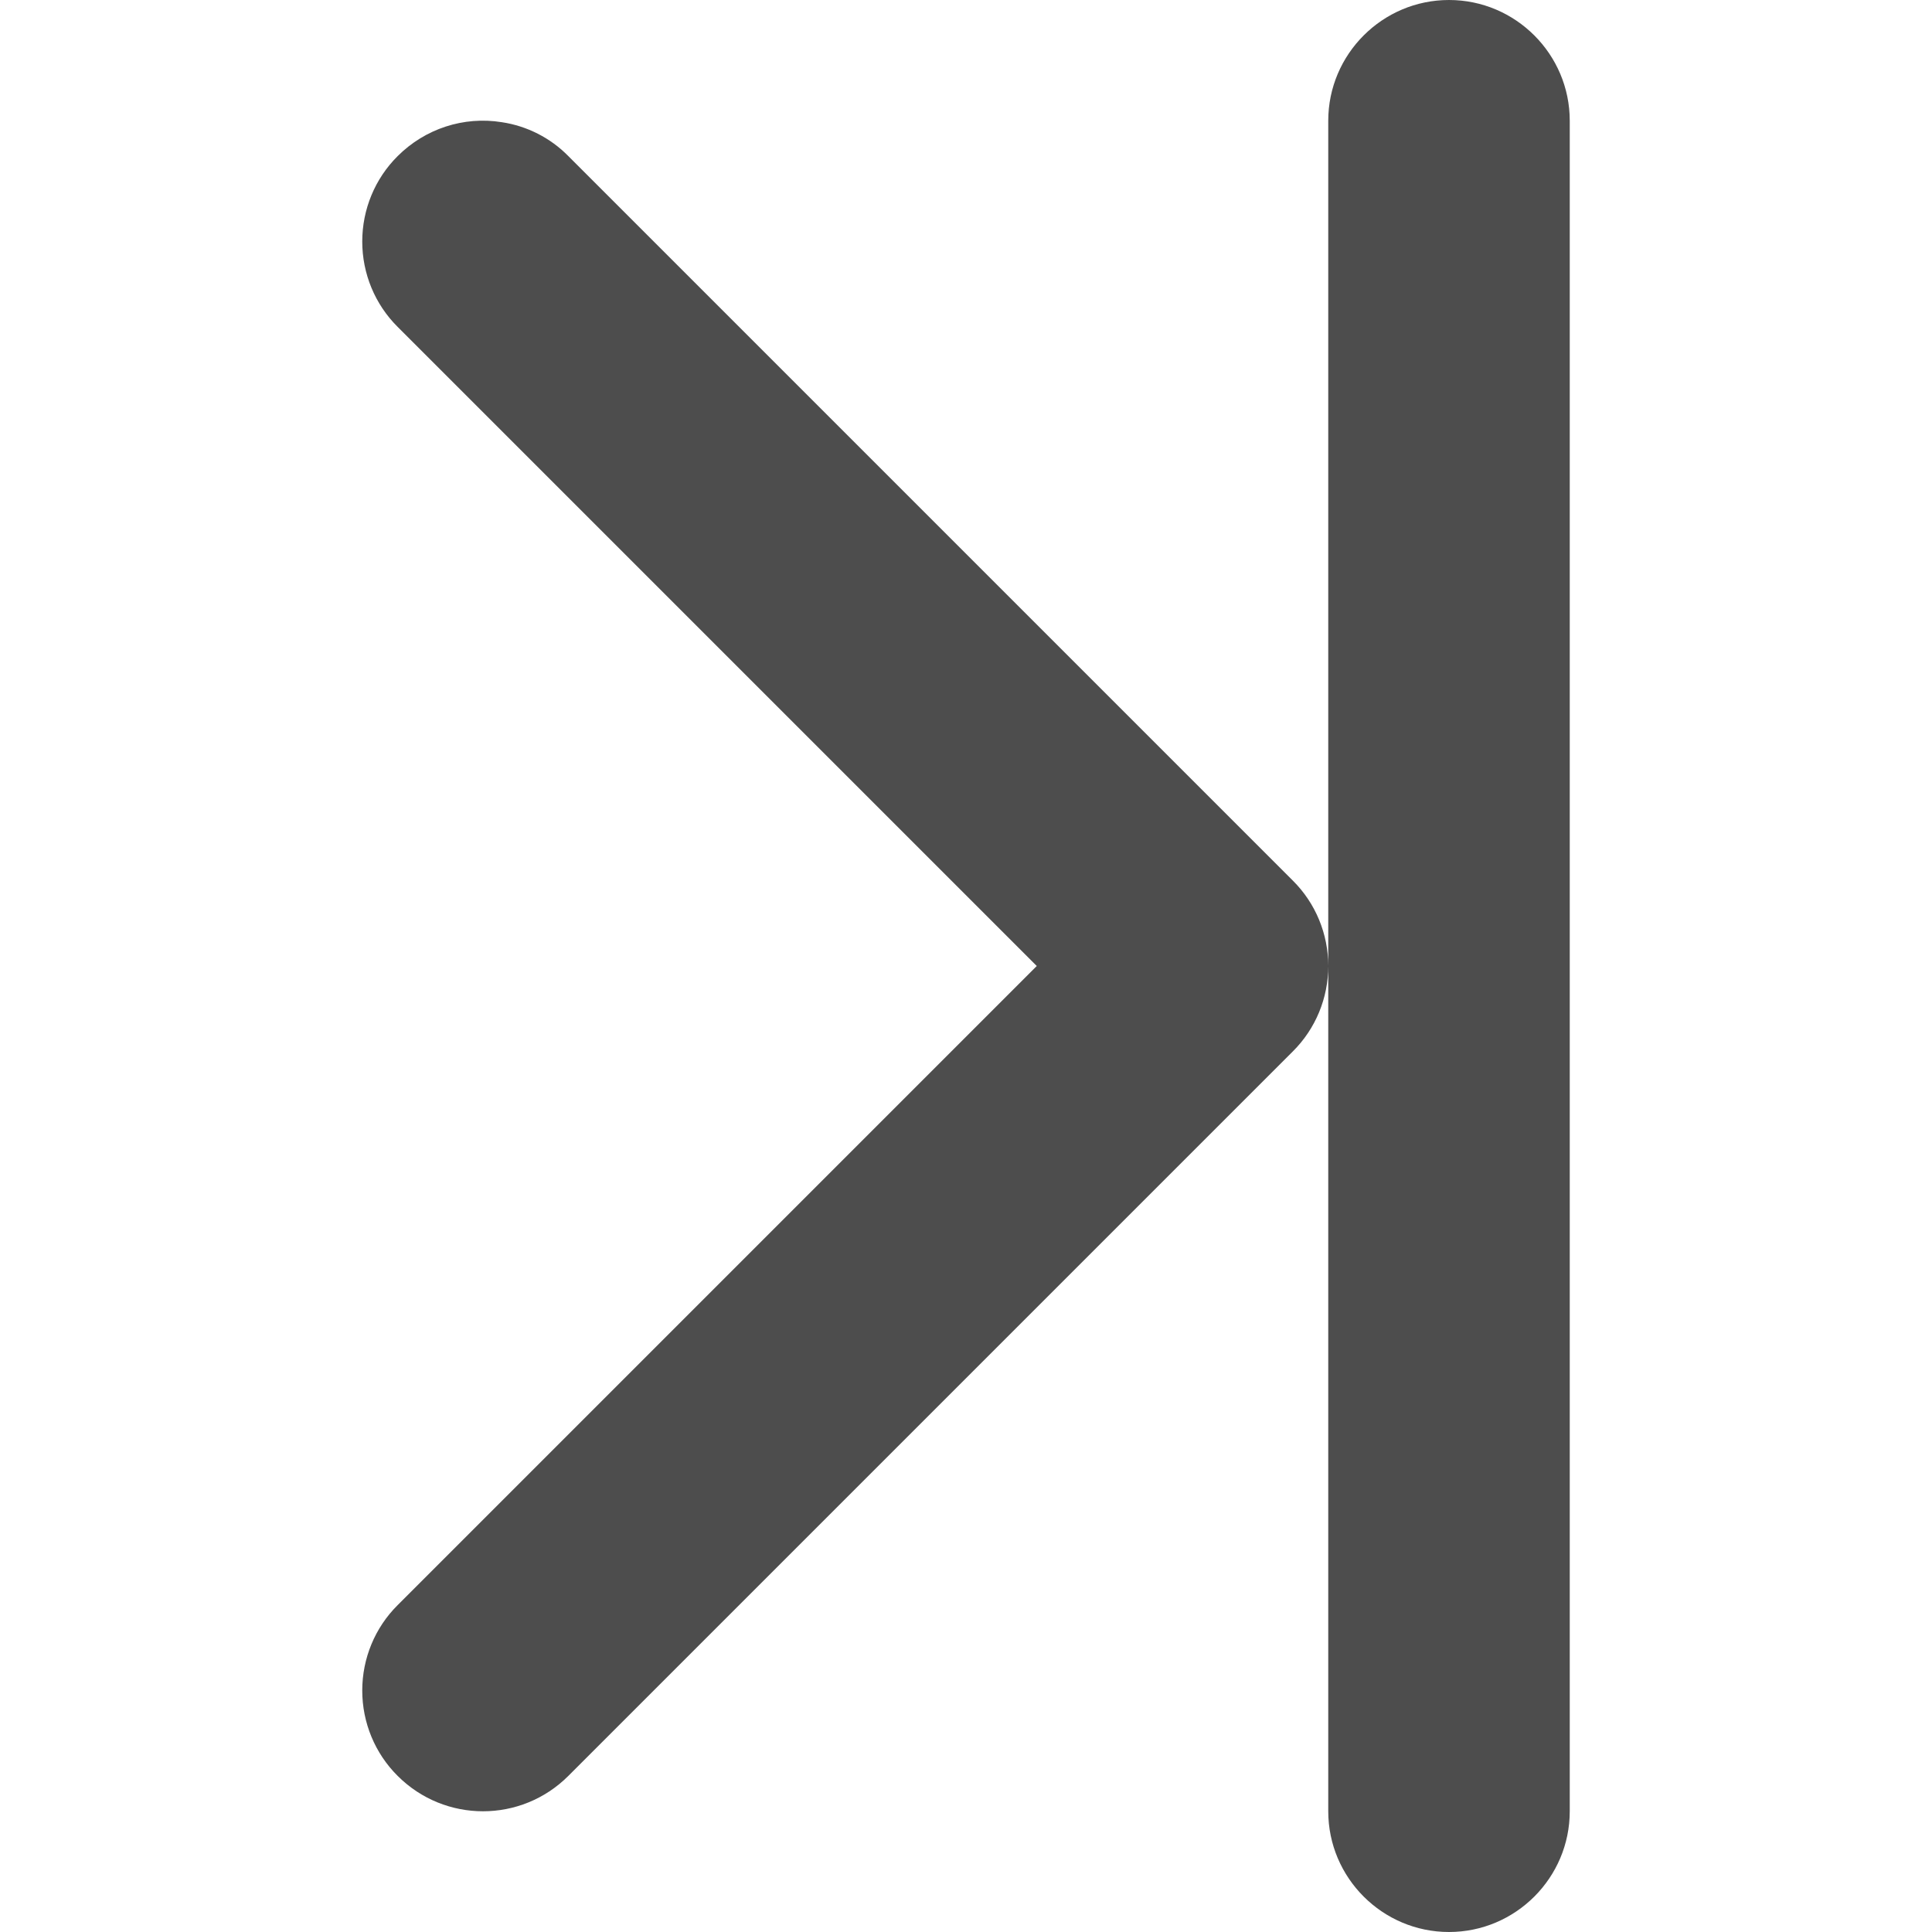
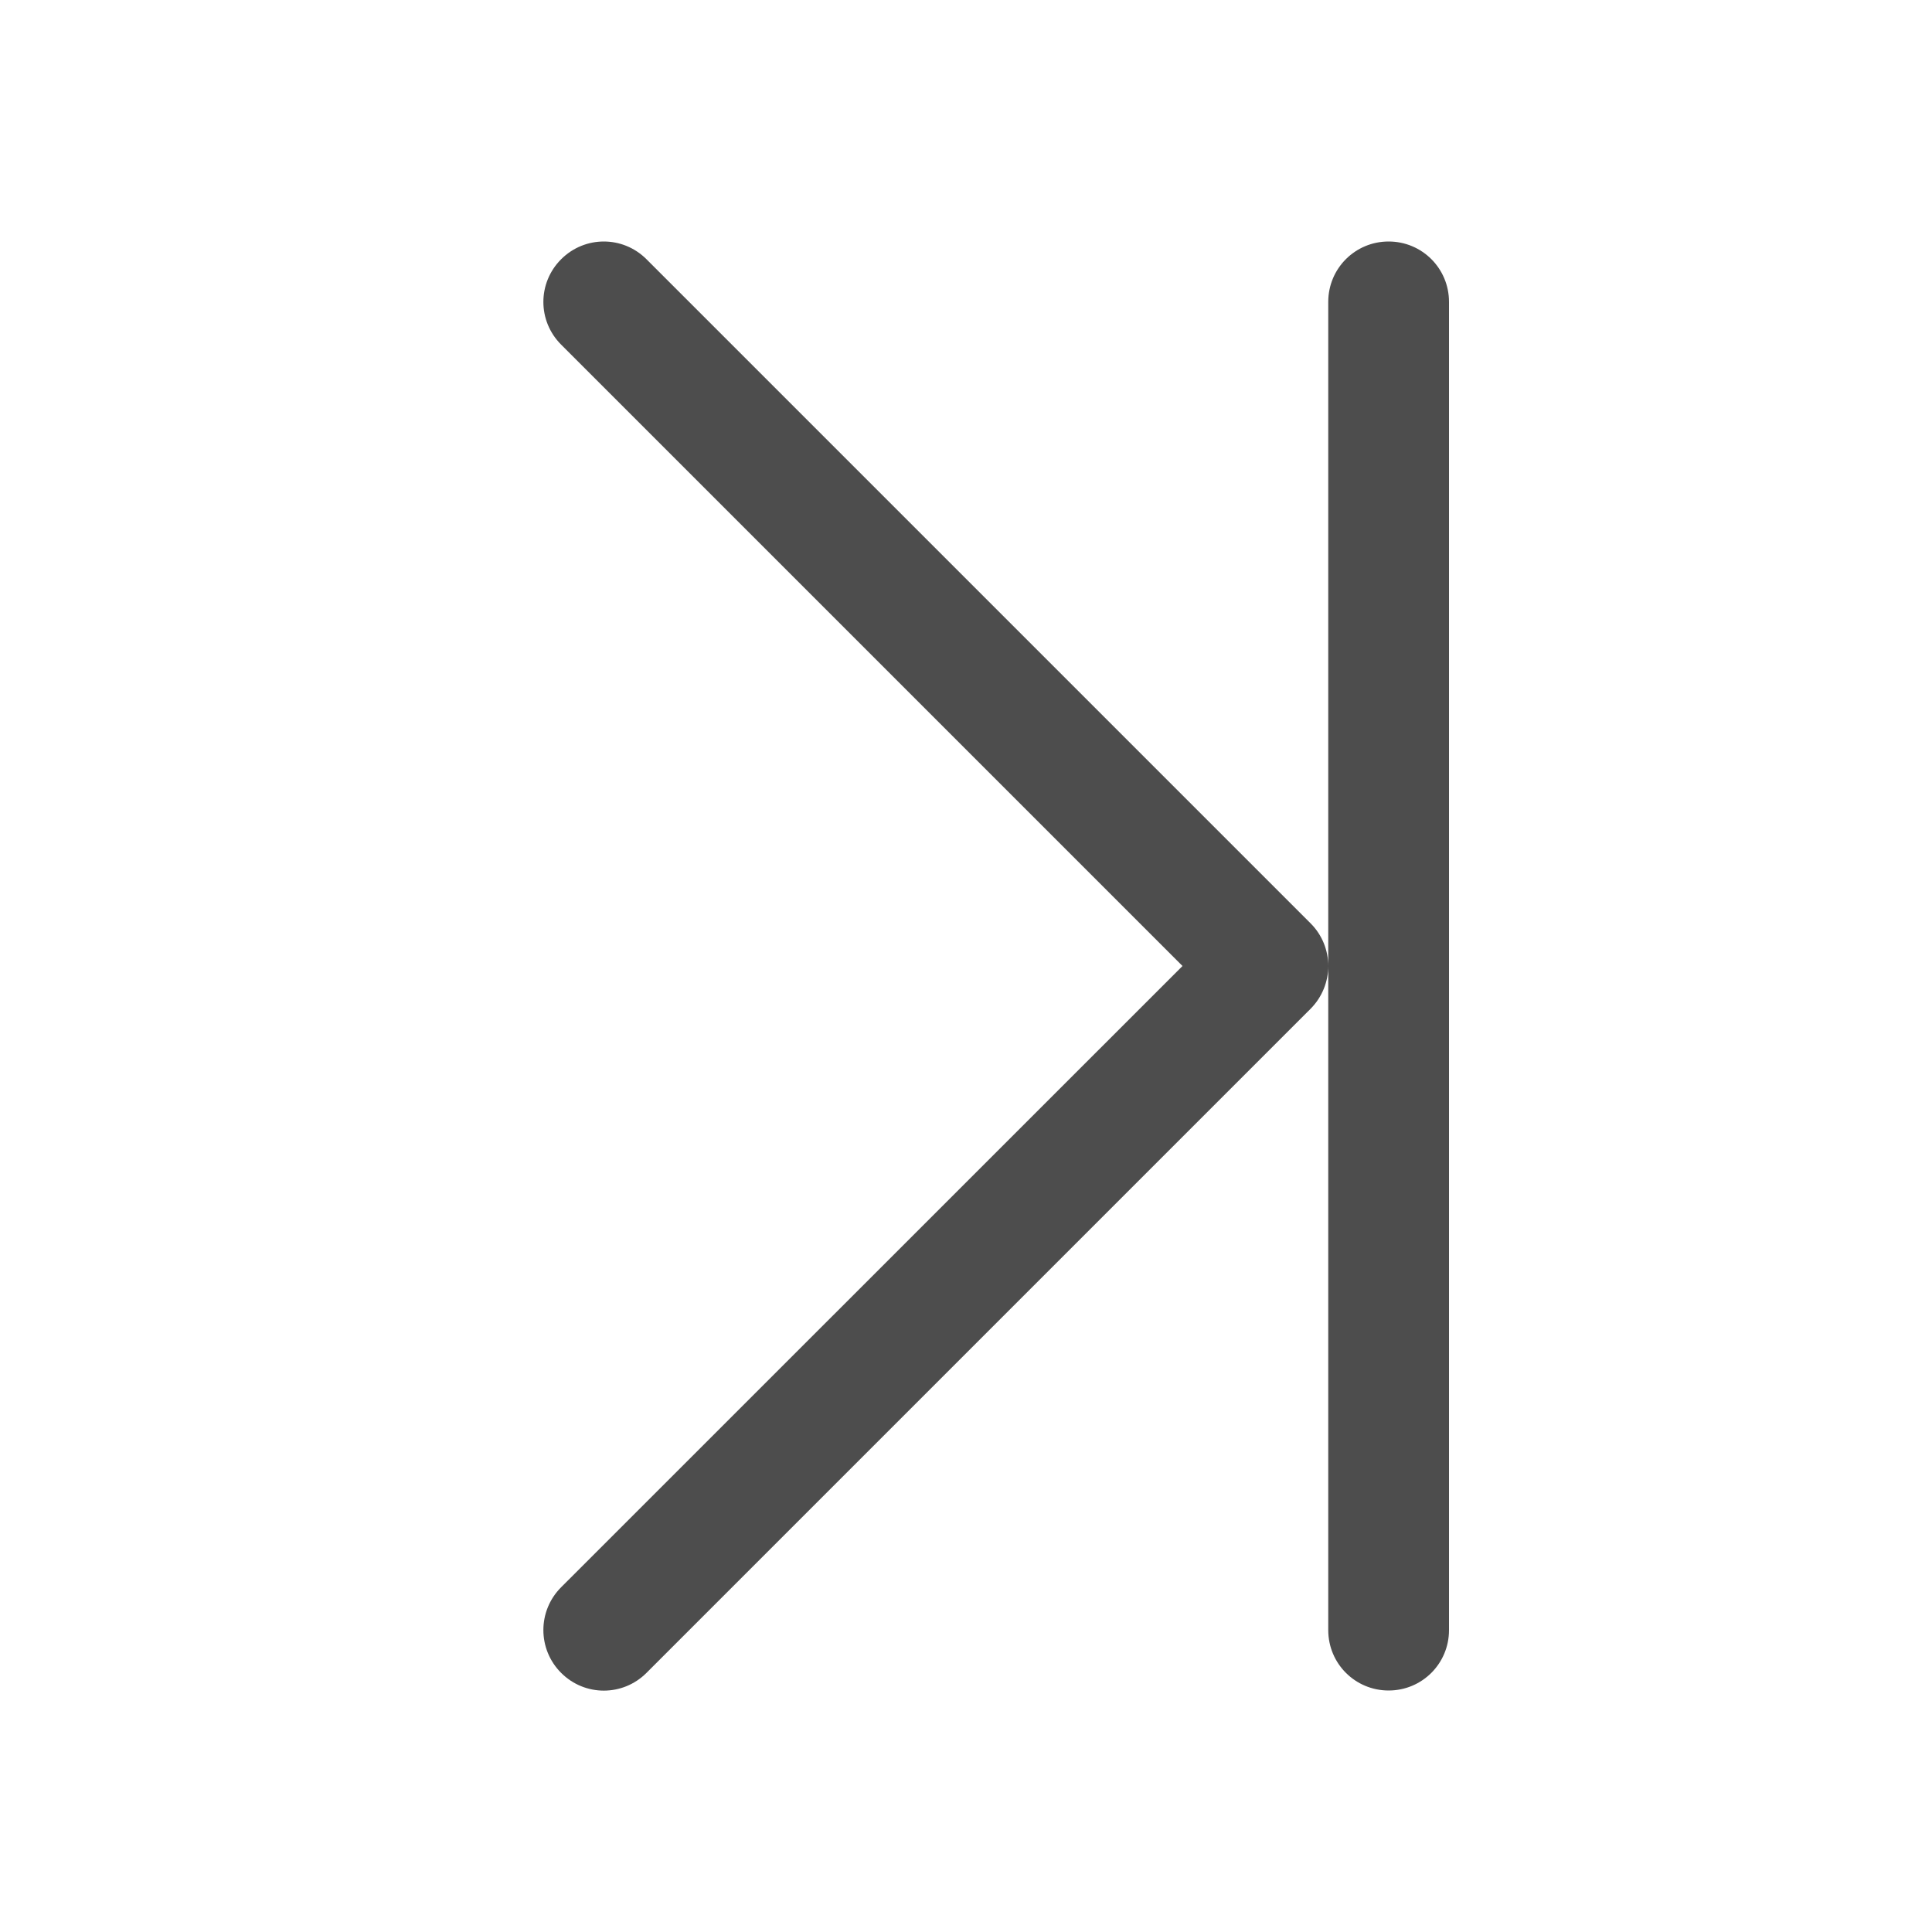
- <svg xmlns="http://www.w3.org/2000/svg" height="16px" viewBox="0 0 16 16" width="16px" version="1.1" id="svg1">
-   <defs id="defs1">
+ <svg xmlns="http://www.w3.org/2000/svg" width="16" height="16" viewBox="0 0 16 16" version="1.1" id="svg11945">
+   <defs id="defs11942">
    <style id="current-color-scheme" type="text/css">
-         .ColorScheme-Text { color:#4d4d4d; } .ColorScheme-Highlight { color:#4285f4; } .ColorScheme-NeutralText { color:#ff9800; } .ColorScheme-PositiveText { color:#4caf50; } .ColorScheme-NegativeText { color:#f44336; }
-      </style>
+         .ColorScheme-Text { color:#4d4d4d; }
+         .ColorScheme-Highlight { color:#4285f4; }
+         .ColorScheme-NeutralText { color:#ff9800; }
+         .ColorScheme-PositiveText { color:#4caf50; }
+         .ColorScheme-NegativeText { color:#f44336; }</style>
  </defs>
-   <path id="path1" style="fill:currentColor" class="ColorScheme-Text" d="m 12,0 c 0.551,0 1,0.449 1,1 v 14 c 0,0.551 -0.449,1 -1,1 -0.551,0 -1,-0.449 -1,-1 V 8 1 c 0,-0.551 0.449,-1 1,-1 z m -1,8 c 0,0.266 -0.105,0.52 -0.293,0.707 l -6,6 c -0.391,0.391 -1.023,0.391 -1.414,0 C 3.105,14.52 3,14.266 3,14 3,13.734 3.105,13.48 3.293,13.293 L 8.586,8 3.293,2.707 C 3.105,2.52 3,2.266 3,2 3,1.734 3.105,1.48 3.293,1.293 3.52,1.066 3.84,0.961 4.156,1.012 c 0.207,0.031 0.402,0.129 0.551,0.281 l 6,6 C 10.895,7.48 11,7.734 11,8 Z" />
+   <path id="rect923" style="fill:currentColor;fill-opacity:1;stroke-width:5;stroke-linecap:round;stroke-linejoin:round" class="ColorScheme-Text" d="m 11.5,2 c 0.277,0 0.5,0.223 0.5,0.5 V 13.5 c 0,0.277 -0.223,0.5 -0.5,0.5 -0.277,0 -0.5,-0.223 -0.5,-0.5 V 8 2.5 c 0,-0.277 0.223,-0.5 0.5,-0.5 z m -0.5,6 c 10e-7,0.128 -0.049,0.256 -0.146,0.354 -0.006,0.006 -0.013,0.014 -0.02,0.02 L 5.354,13.854 c -0.196,0.196 -0.511,0.196 -0.707,0 -0.196,-0.196 -0.196,-0.513 0,-0.709 L 9.793,8 4.647,2.854 c -0.196,-0.196 -0.196,-0.511 0,-0.707 0.196,-0.196 0.511,-0.196 0.707,0 l 5.5,5.5 c 0.098,0.098 0.146,0.226 0.146,0.354 z" />
</svg>
